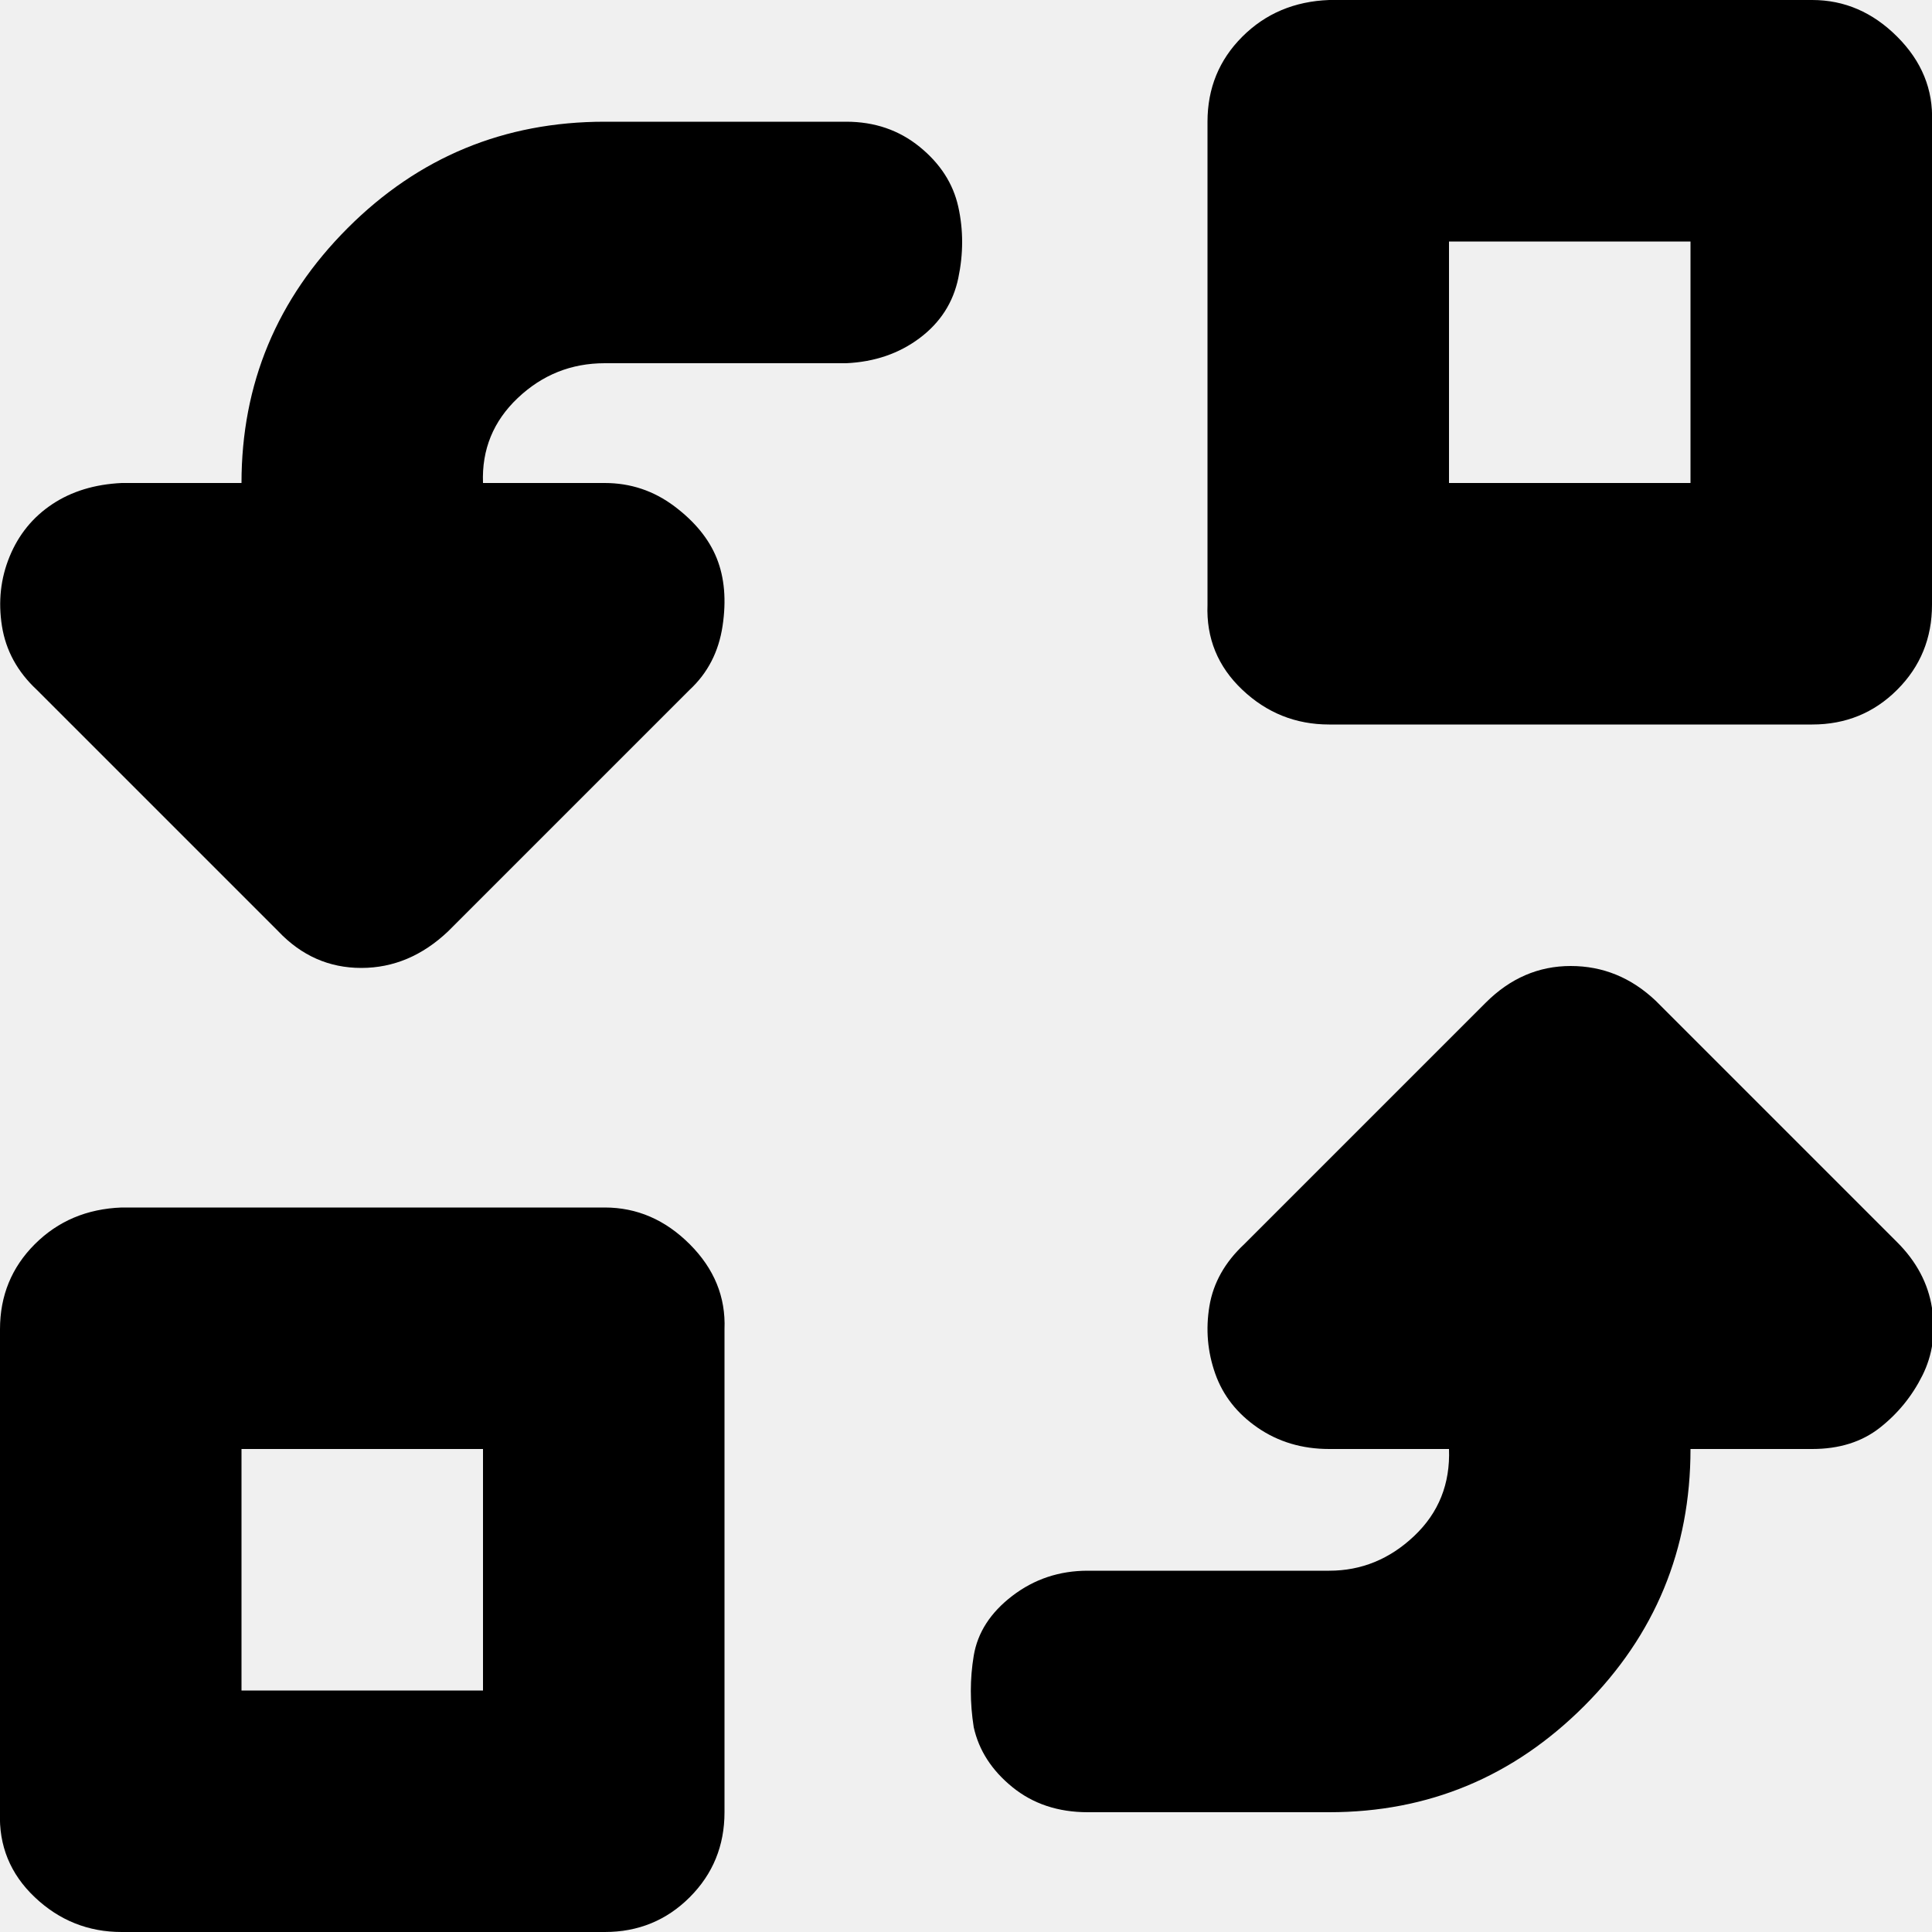
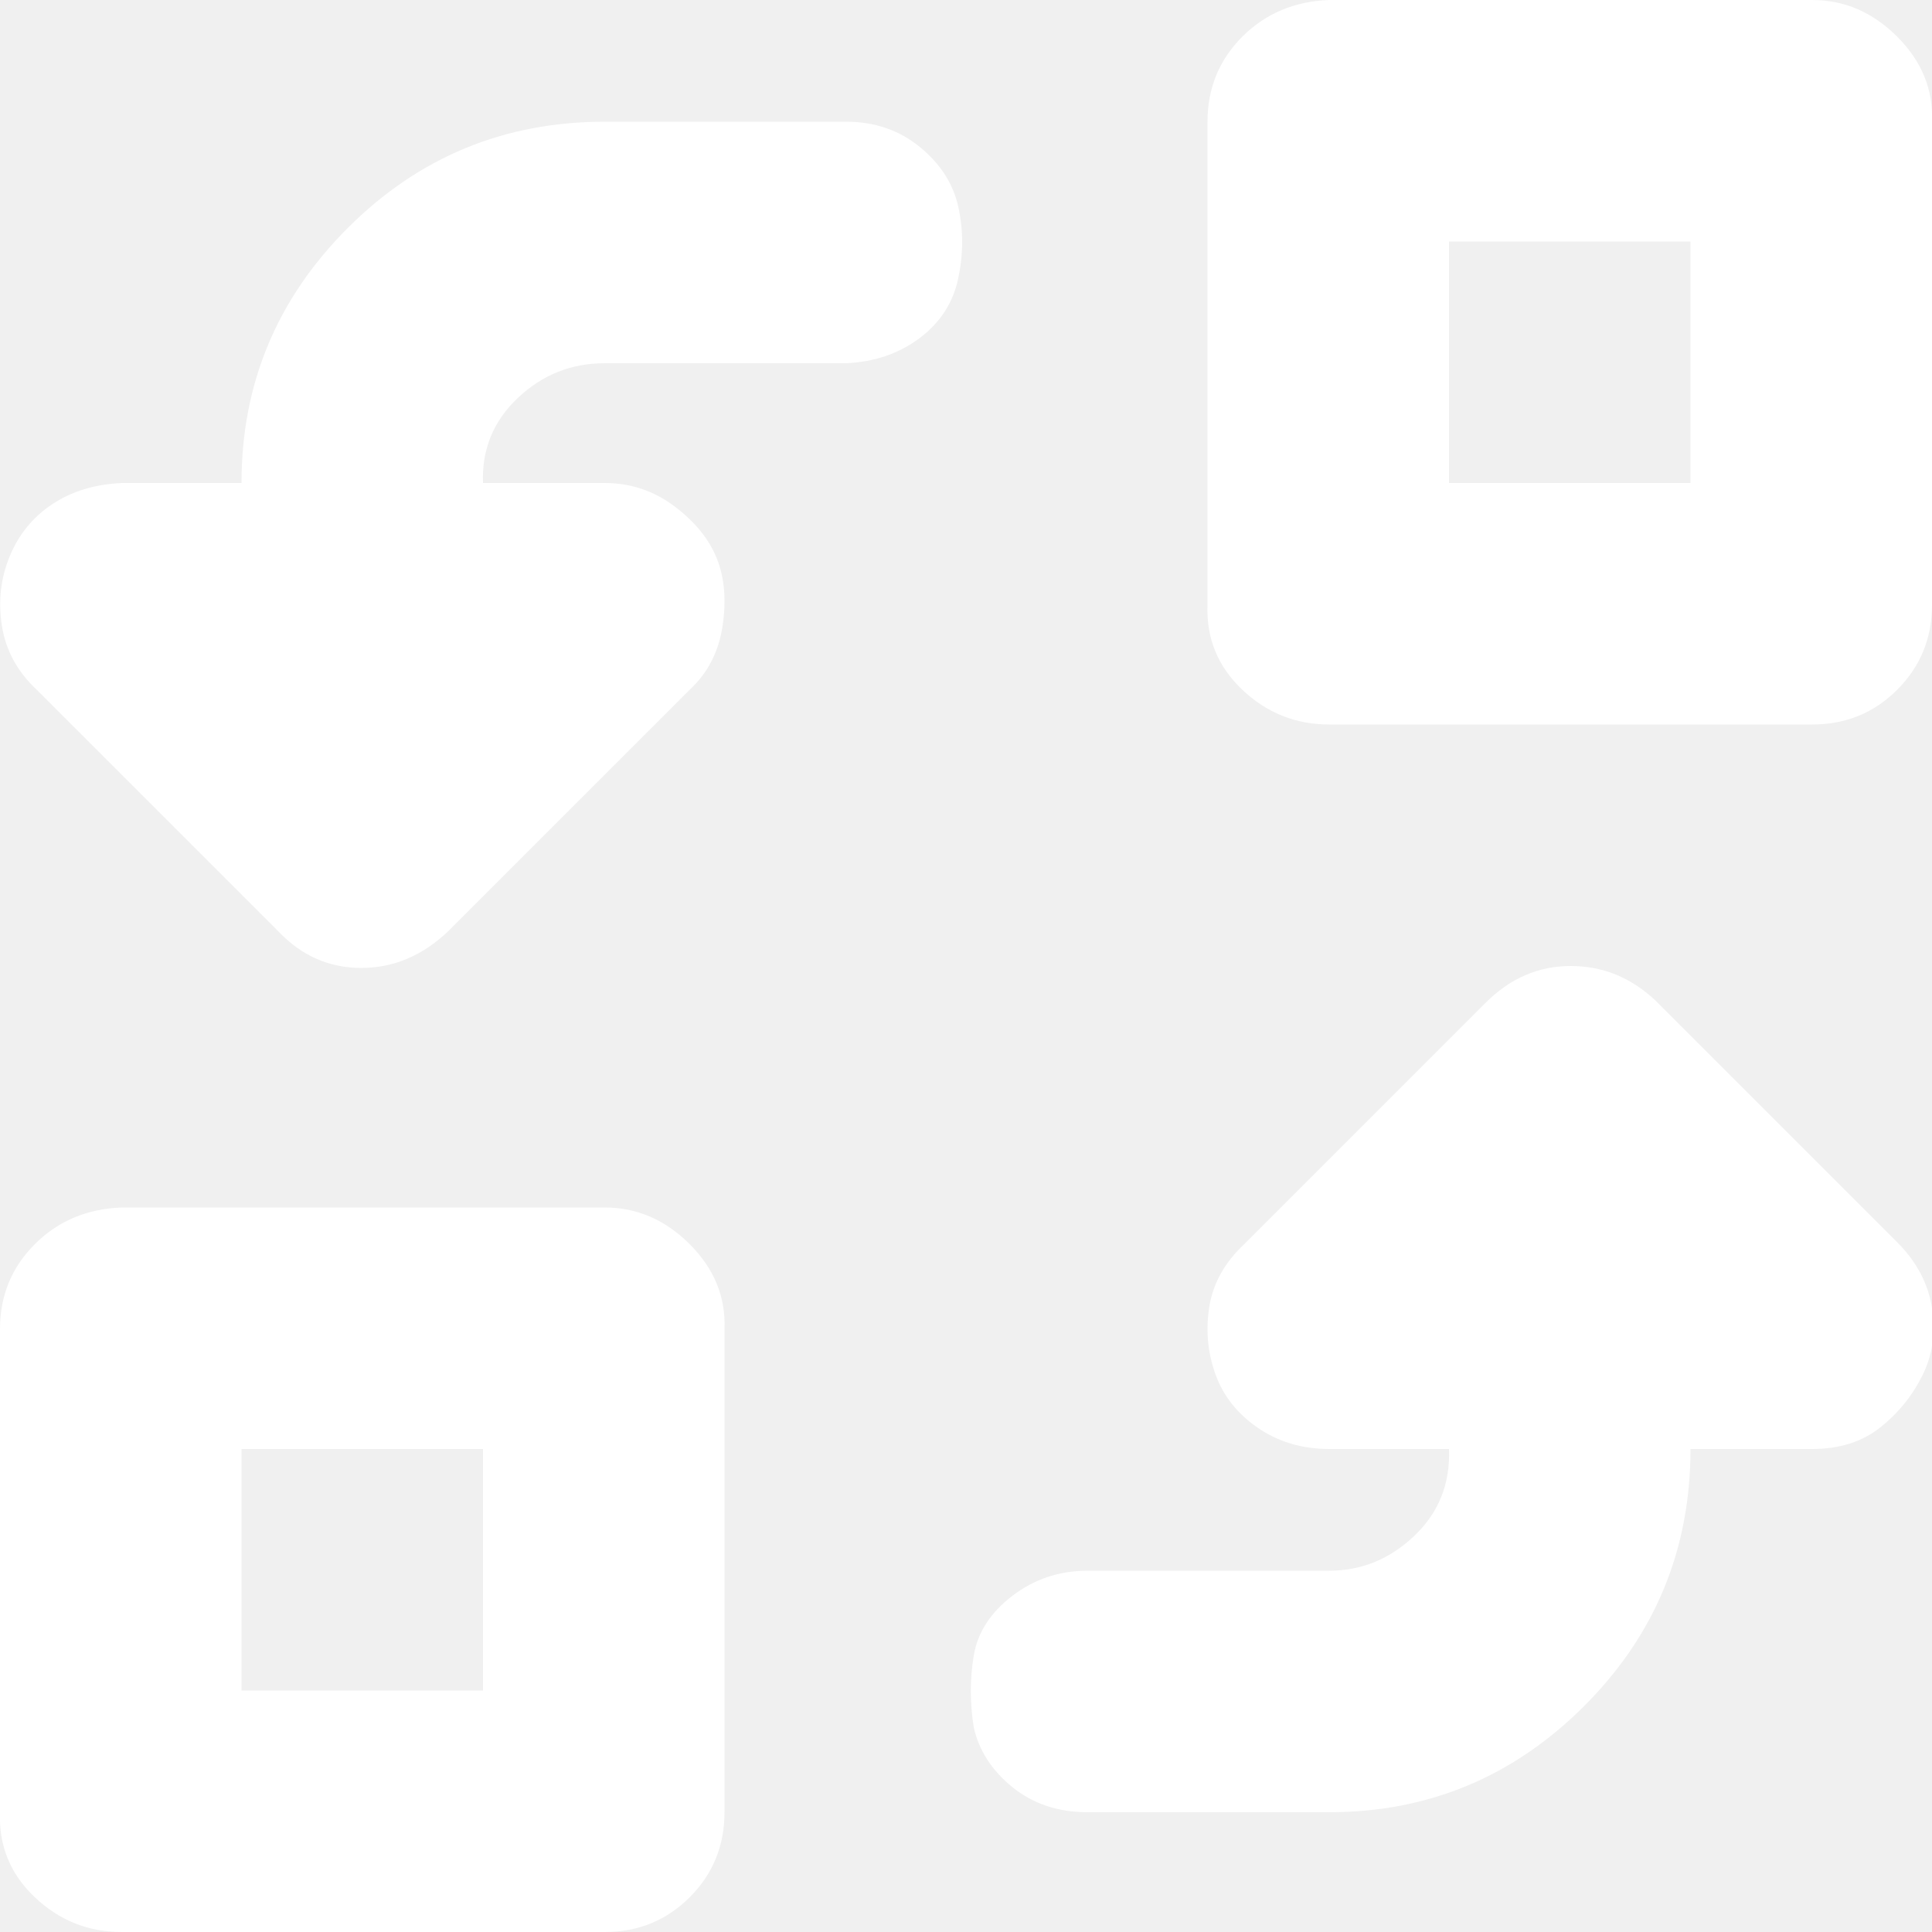
- <svg xmlns="http://www.w3.org/2000/svg" fill="#000000" width="800px" height="800px" viewBox="0 0 32 32" version="1.1">
+ <svg xmlns="http://www.w3.org/2000/svg" fill="#ffffff" width="800px" height="800px" viewBox="0 0 32 32" version="1.1">
  <path d="M0 30.016v-8q0-0.832 0.576-1.408t1.44-0.608h8q0.8 0 1.408 0.608t0.576 1.408v8q0 0.832-0.576 1.408t-1.408 0.576h-8q-0.832 0-1.44-0.576t-0.576-1.408zM0.032 10.368q-0.096-0.608 0.128-1.152t0.704-0.864 1.152-0.352h1.984q0-2.464 1.76-4.224t4.256-1.76h4q0.704 0 1.216 0.416t0.64 0.992 0 1.184-0.64 0.992-1.216 0.416h-4q-0.832 0-1.44 0.576t-0.576 1.408h2.016q0.64 0 1.152 0.384t0.704 0.864 0.096 1.12-0.544 1.056l-4 4q-0.64 0.608-1.44 0.608t-1.376-0.608l-4-4q-0.48-0.448-0.576-1.056zM4 28h4v-4h-4v4zM16.128 28.608q-0.096-0.608 0-1.184t0.64-0.992 1.248-0.416h4q0.8 0 1.408-0.576t0.576-1.44h-1.984q-0.672 0-1.184-0.352t-0.704-0.896-0.096-1.12 0.576-1.024l4-4q0.608-0.608 1.408-0.608t1.408 0.576l4 4q0.48 0.48 0.576 1.088t-0.16 1.12-0.704 0.864-1.12 0.352h-2.016q0 2.496-1.76 4.256t-4.224 1.76h-4q-0.736 0-1.248-0.416t-0.64-0.992zM20 10.016v-8q0-0.832 0.576-1.408t1.44-0.608h8q0.8 0 1.408 0.608t0.576 1.408v8q0 0.832-0.576 1.408t-1.408 0.576h-8q-0.832 0-1.44-0.576t-0.576-1.408zM24 8h4v-4h-4v4z" />
</svg>
